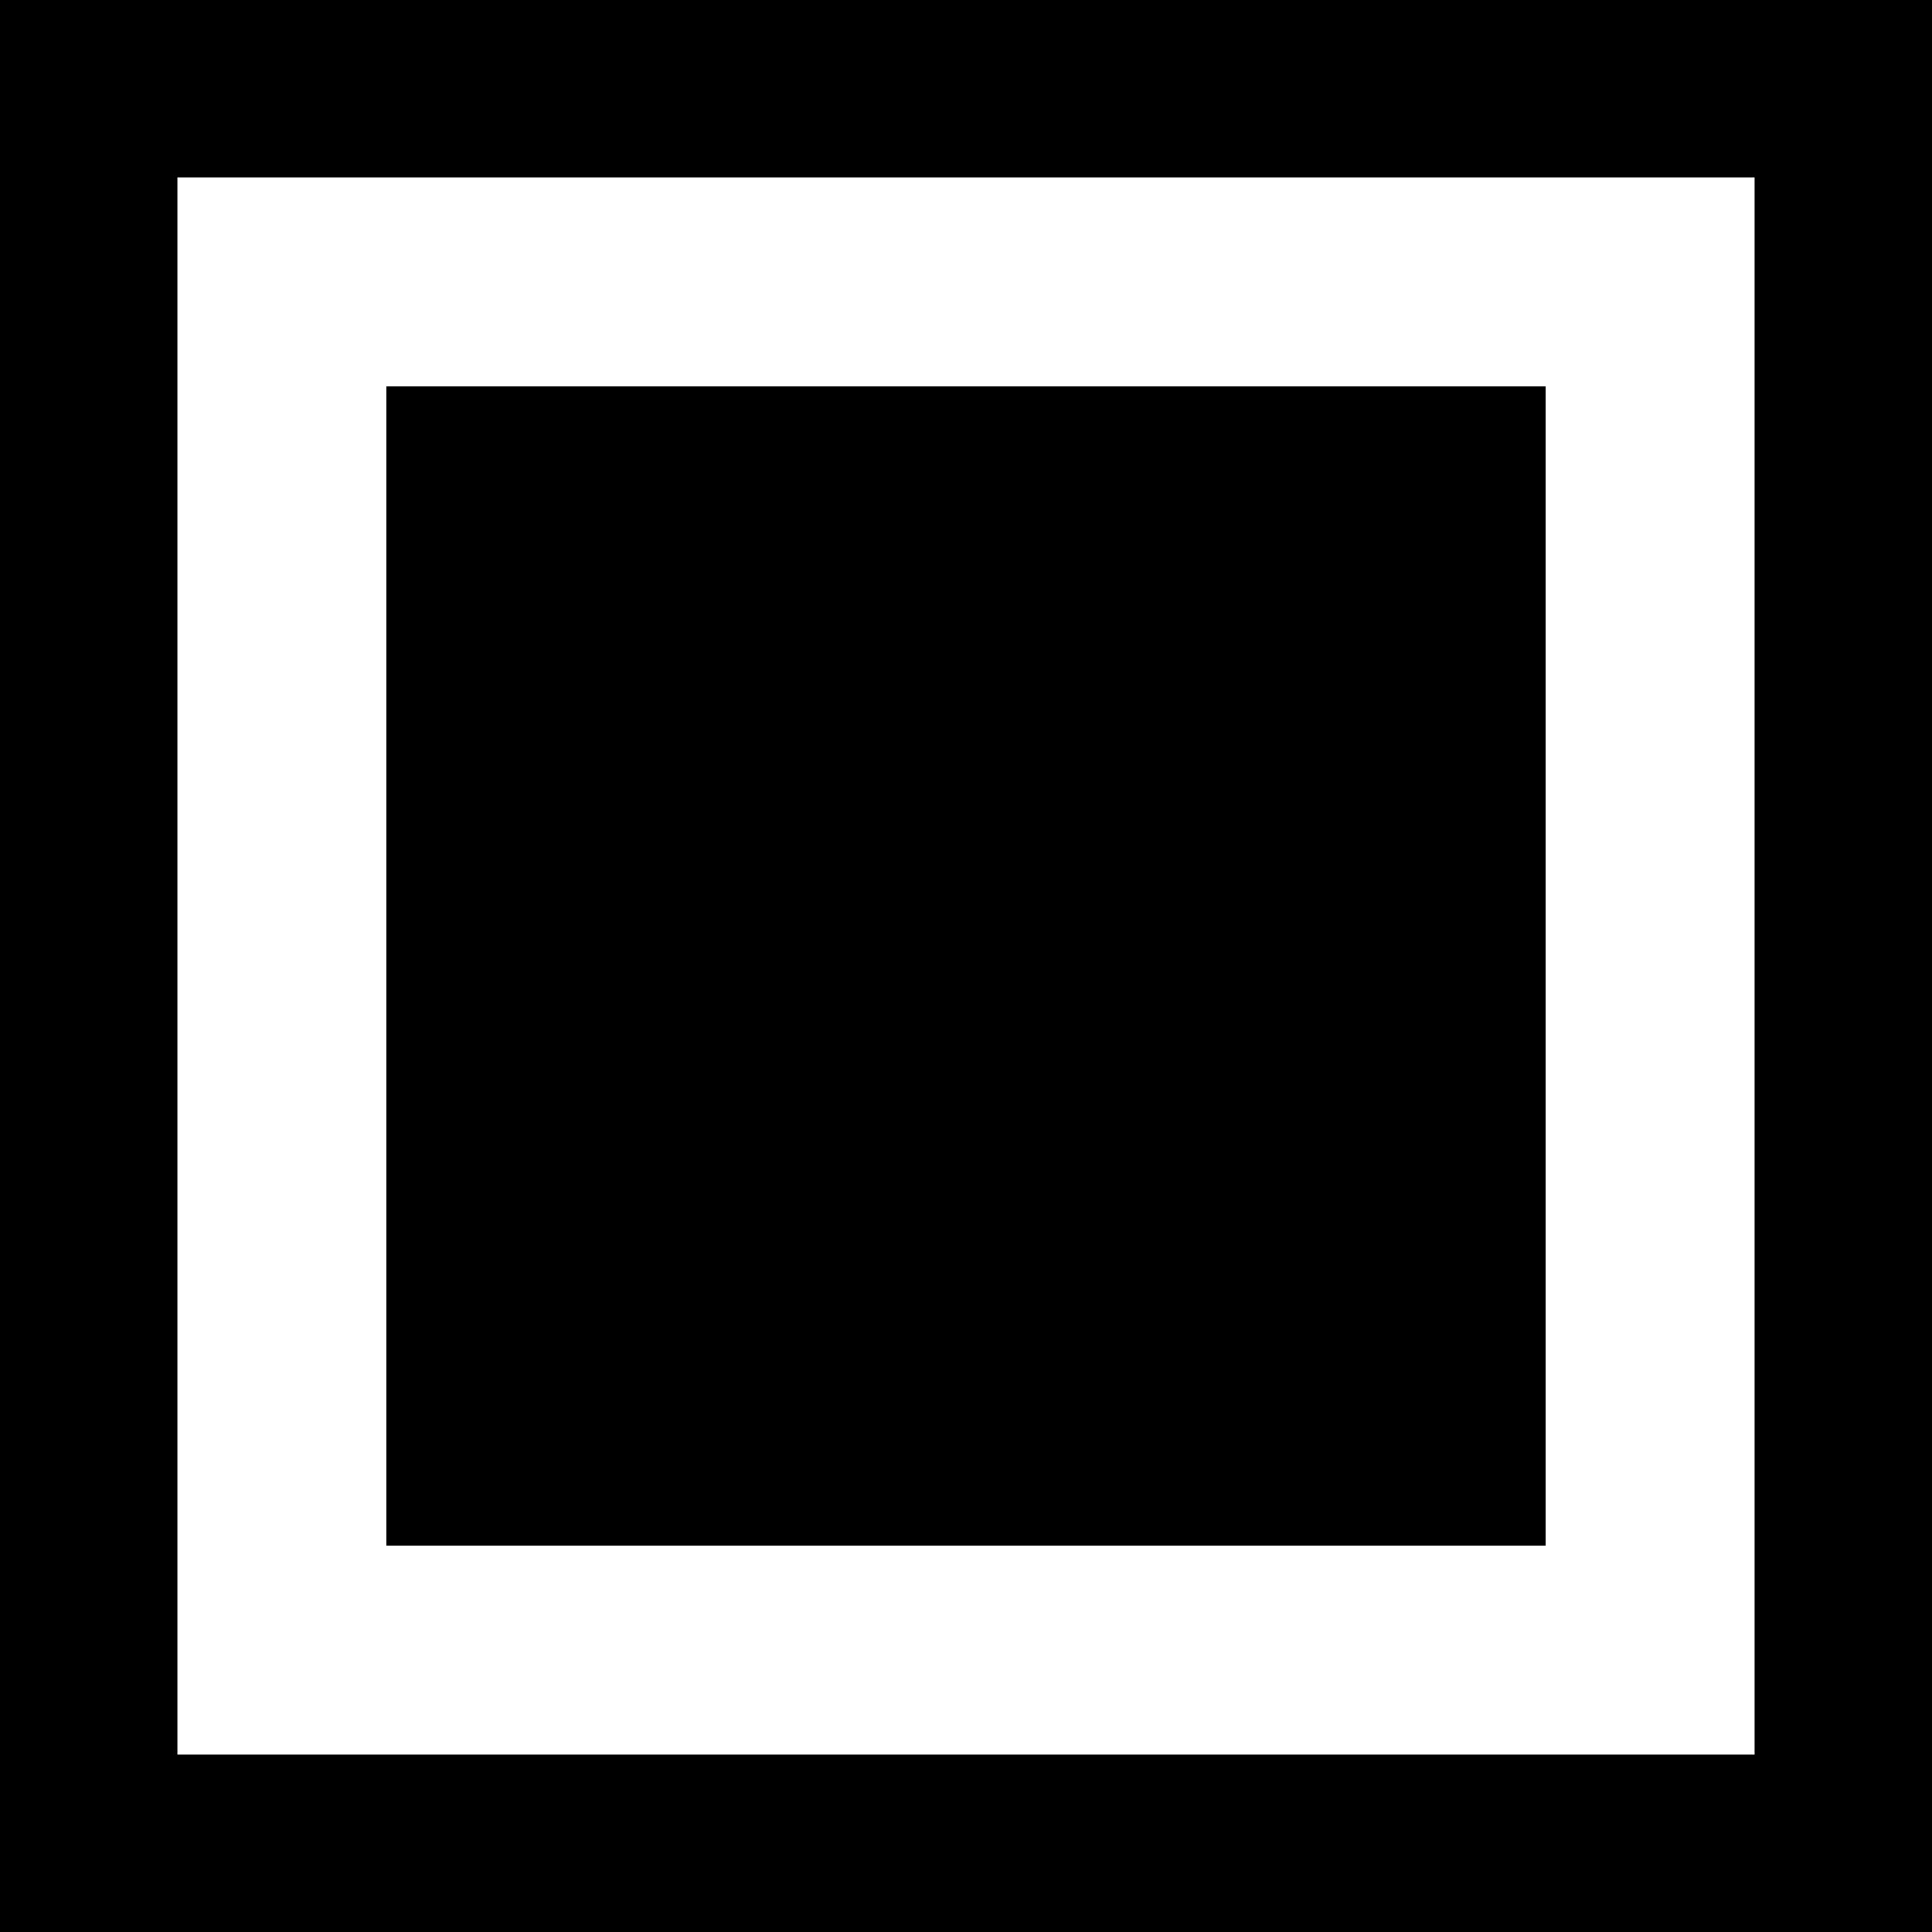
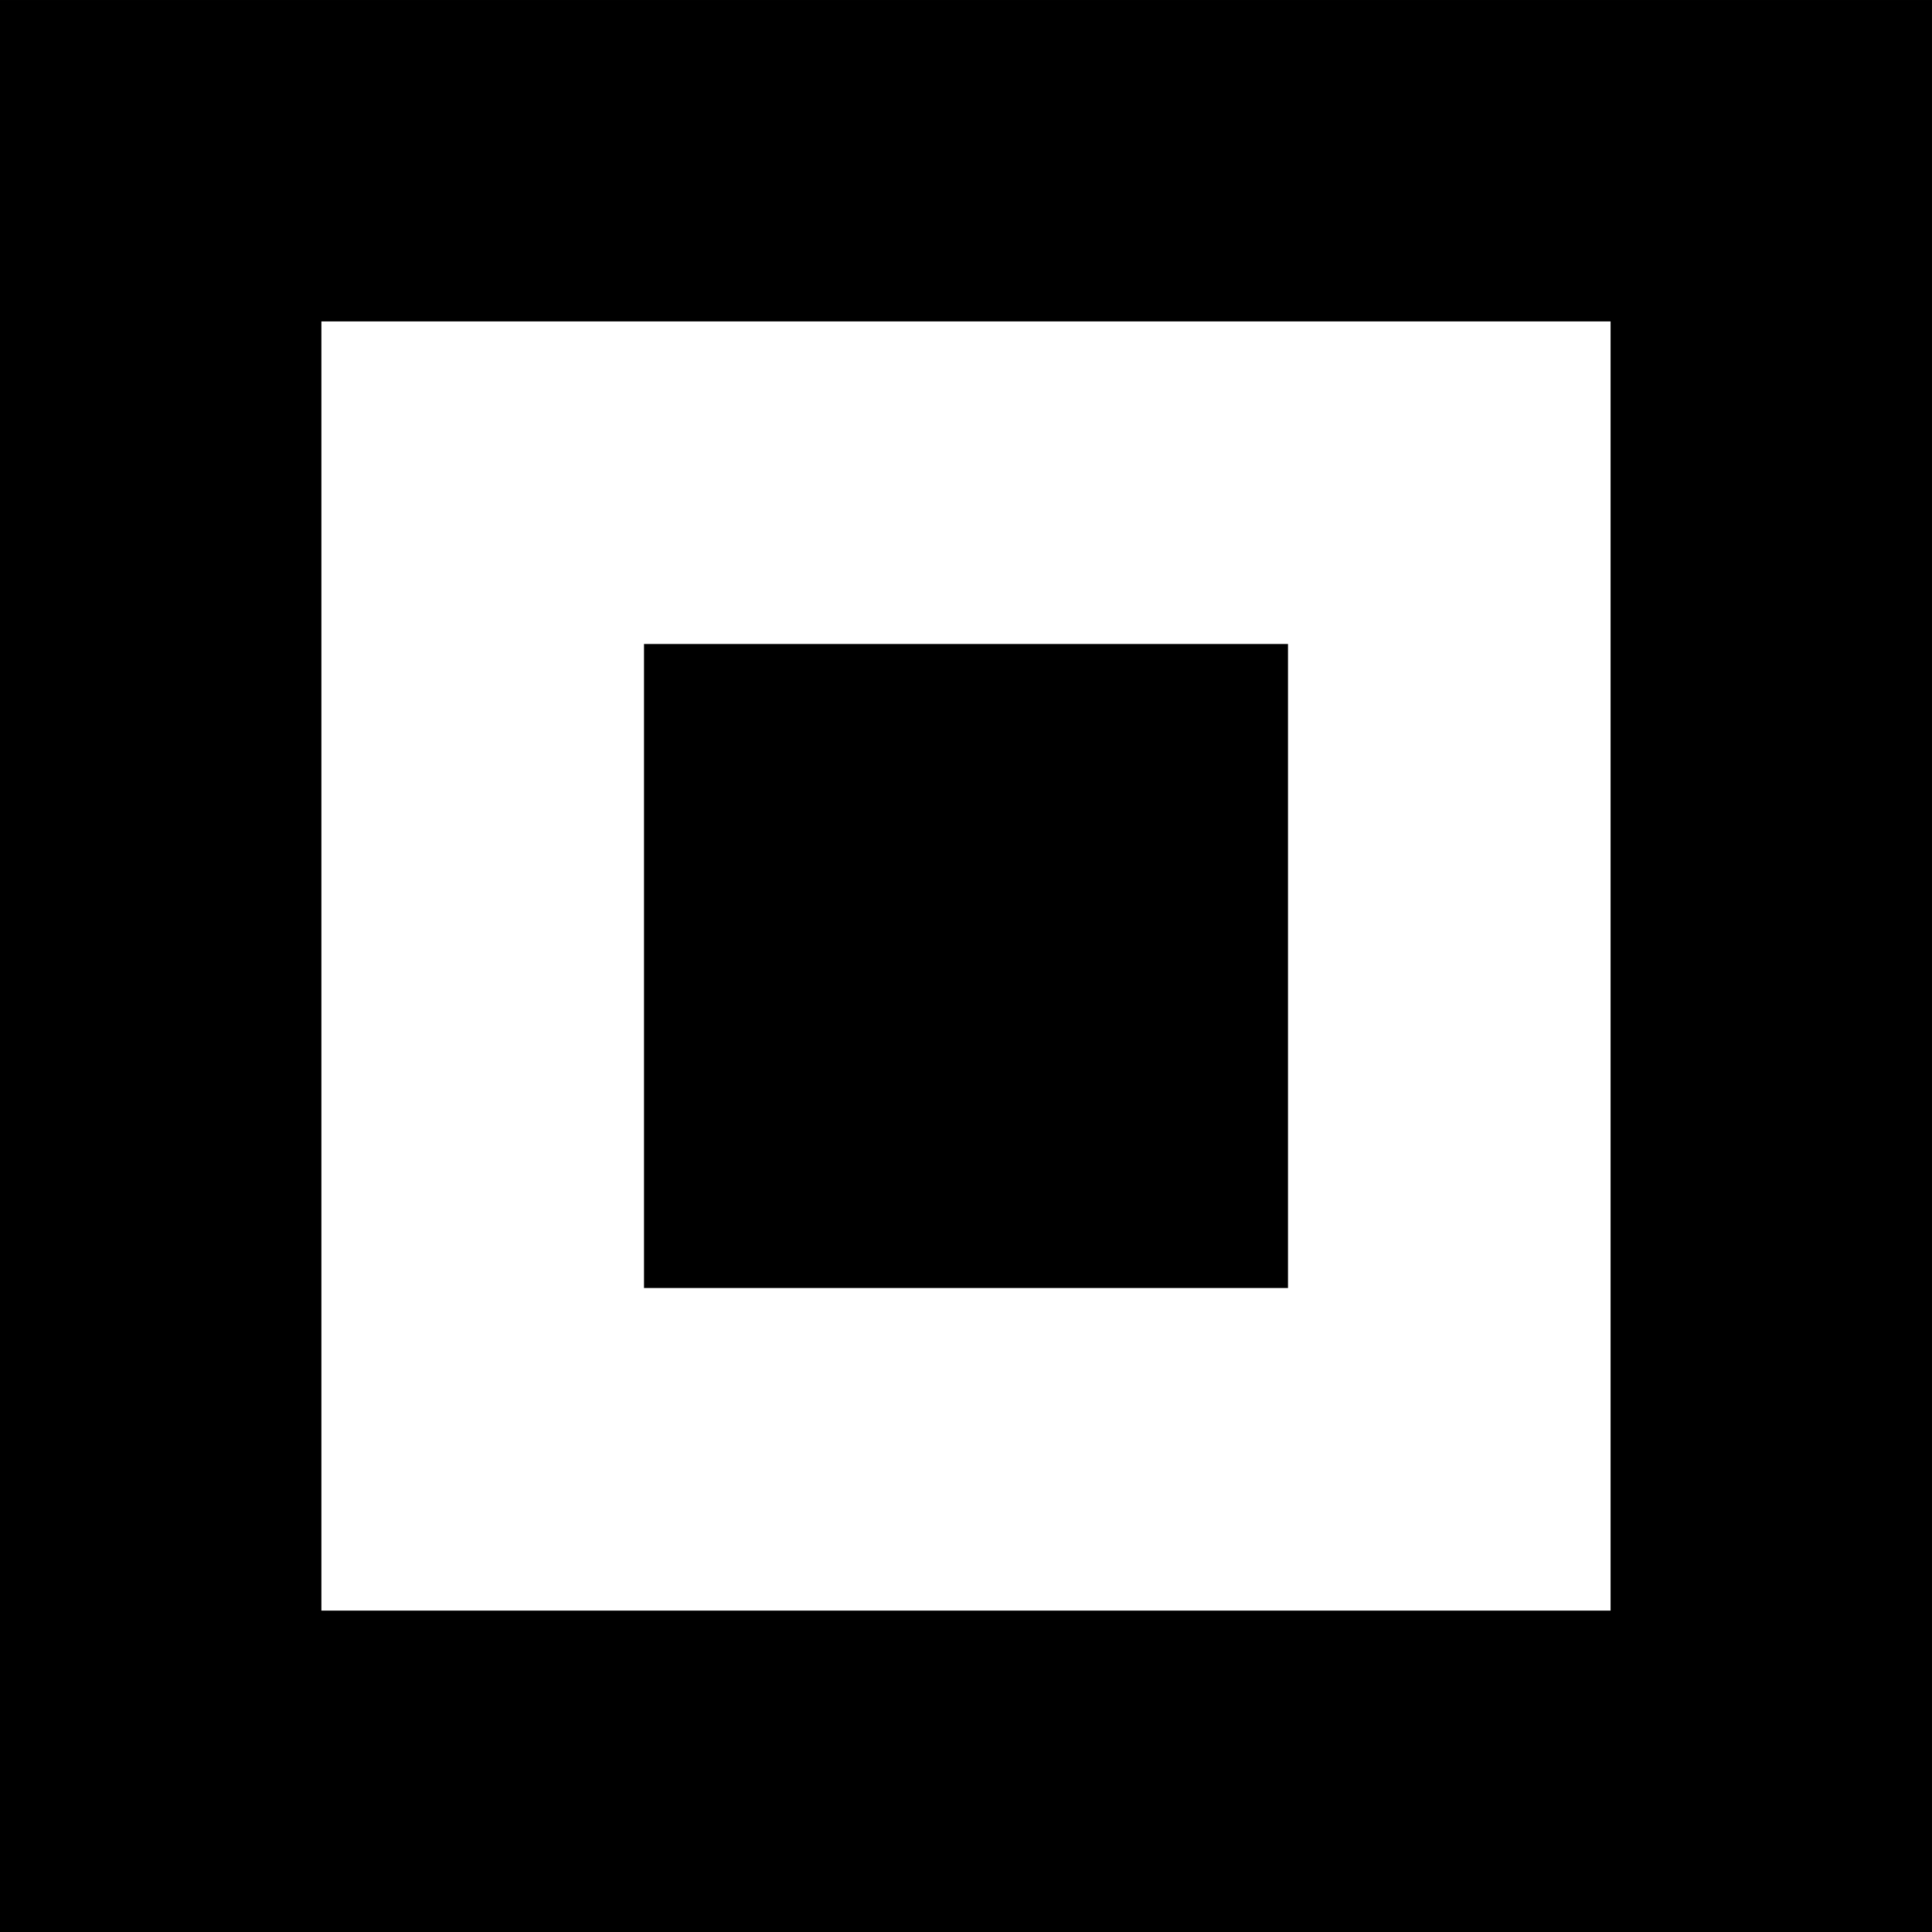
- <svg xmlns="http://www.w3.org/2000/svg" xmlns:ns1="http://www.openswatchbook.org/uri/2009/osb" width="1in" height="1in" viewBox="0 0 90 90" id="svg2" version="1.1">
+ <svg xmlns="http://www.w3.org/2000/svg" xmlns:ns1="http://www.openswatchbook.org/uri/2009/osb" width="0.9in" height="0.9in" viewBox="0 0 81 81" id="svg2" version="1.1">
  <defs id="defs4">
    <linearGradient id="linearGradient4138" ns1:paint="solid">
      <stop style="stop-color:#0000ff;stop-opacity:1;" offset="0" id="stop4140" />
    </linearGradient>
  </defs>
-   <g id="layer1" transform="translate(0,-962.3622)">
-     <rect style="fill:none;fill-opacity:1;fill-rule:evenodd;stroke:#000000;stroke-width:8.264;stroke-linecap:butt;stroke-linejoin:miter;stroke-miterlimit:4;stroke-dasharray:none;stroke-opacity:1" id="rect3336" width="81.736" height="81.736" x="4.132" y="966.494" />
-     <rect style="fill:#000000;fill-opacity:1;fill-rule:evenodd;stroke:#000000;stroke-width:8.984;stroke-linecap:butt;stroke-linejoin:miter;stroke-miterlimit:4;stroke-dasharray:none;stroke-opacity:1" id="rect3336-6" width="45.016" height="45.016" x="22.492" y="984.854" />
+   <g id="layer1" transform="translate(0,-971.3622)">
+     <rect style="fill:none;fill-opacity:1;fill-rule:evenodd;stroke:#000000;stroke-width:13.475;stroke-linecap:butt;stroke-linejoin:miter;stroke-miterlimit:4;stroke-dasharray:none;stroke-opacity:1" id="rect3336" width="67.525" height="67.525" x="6.737" y="978.1" />
+     <rect style="fill:#000000;fill-opacity:1;fill-rule:evenodd;stroke:#000000;stroke-width:4.492;stroke-linecap:butt;stroke-linejoin:miter;stroke-miterlimit:4;stroke-dasharray:none;stroke-opacity:1" id="rect3336-6" width="22.508" height="22.508" x="29.246" y="1000.608" />
+     <rect style="fill:none;fill-opacity:1;stroke:none;stroke-width:13.5;stroke-linejoin:miter;stroke-miterlimit:4;stroke-dasharray:none;stroke-opacity:1" id="rect4137" width="40.522" height="40.522" x="20.25" y="991.59" />
  </g>
</svg>
